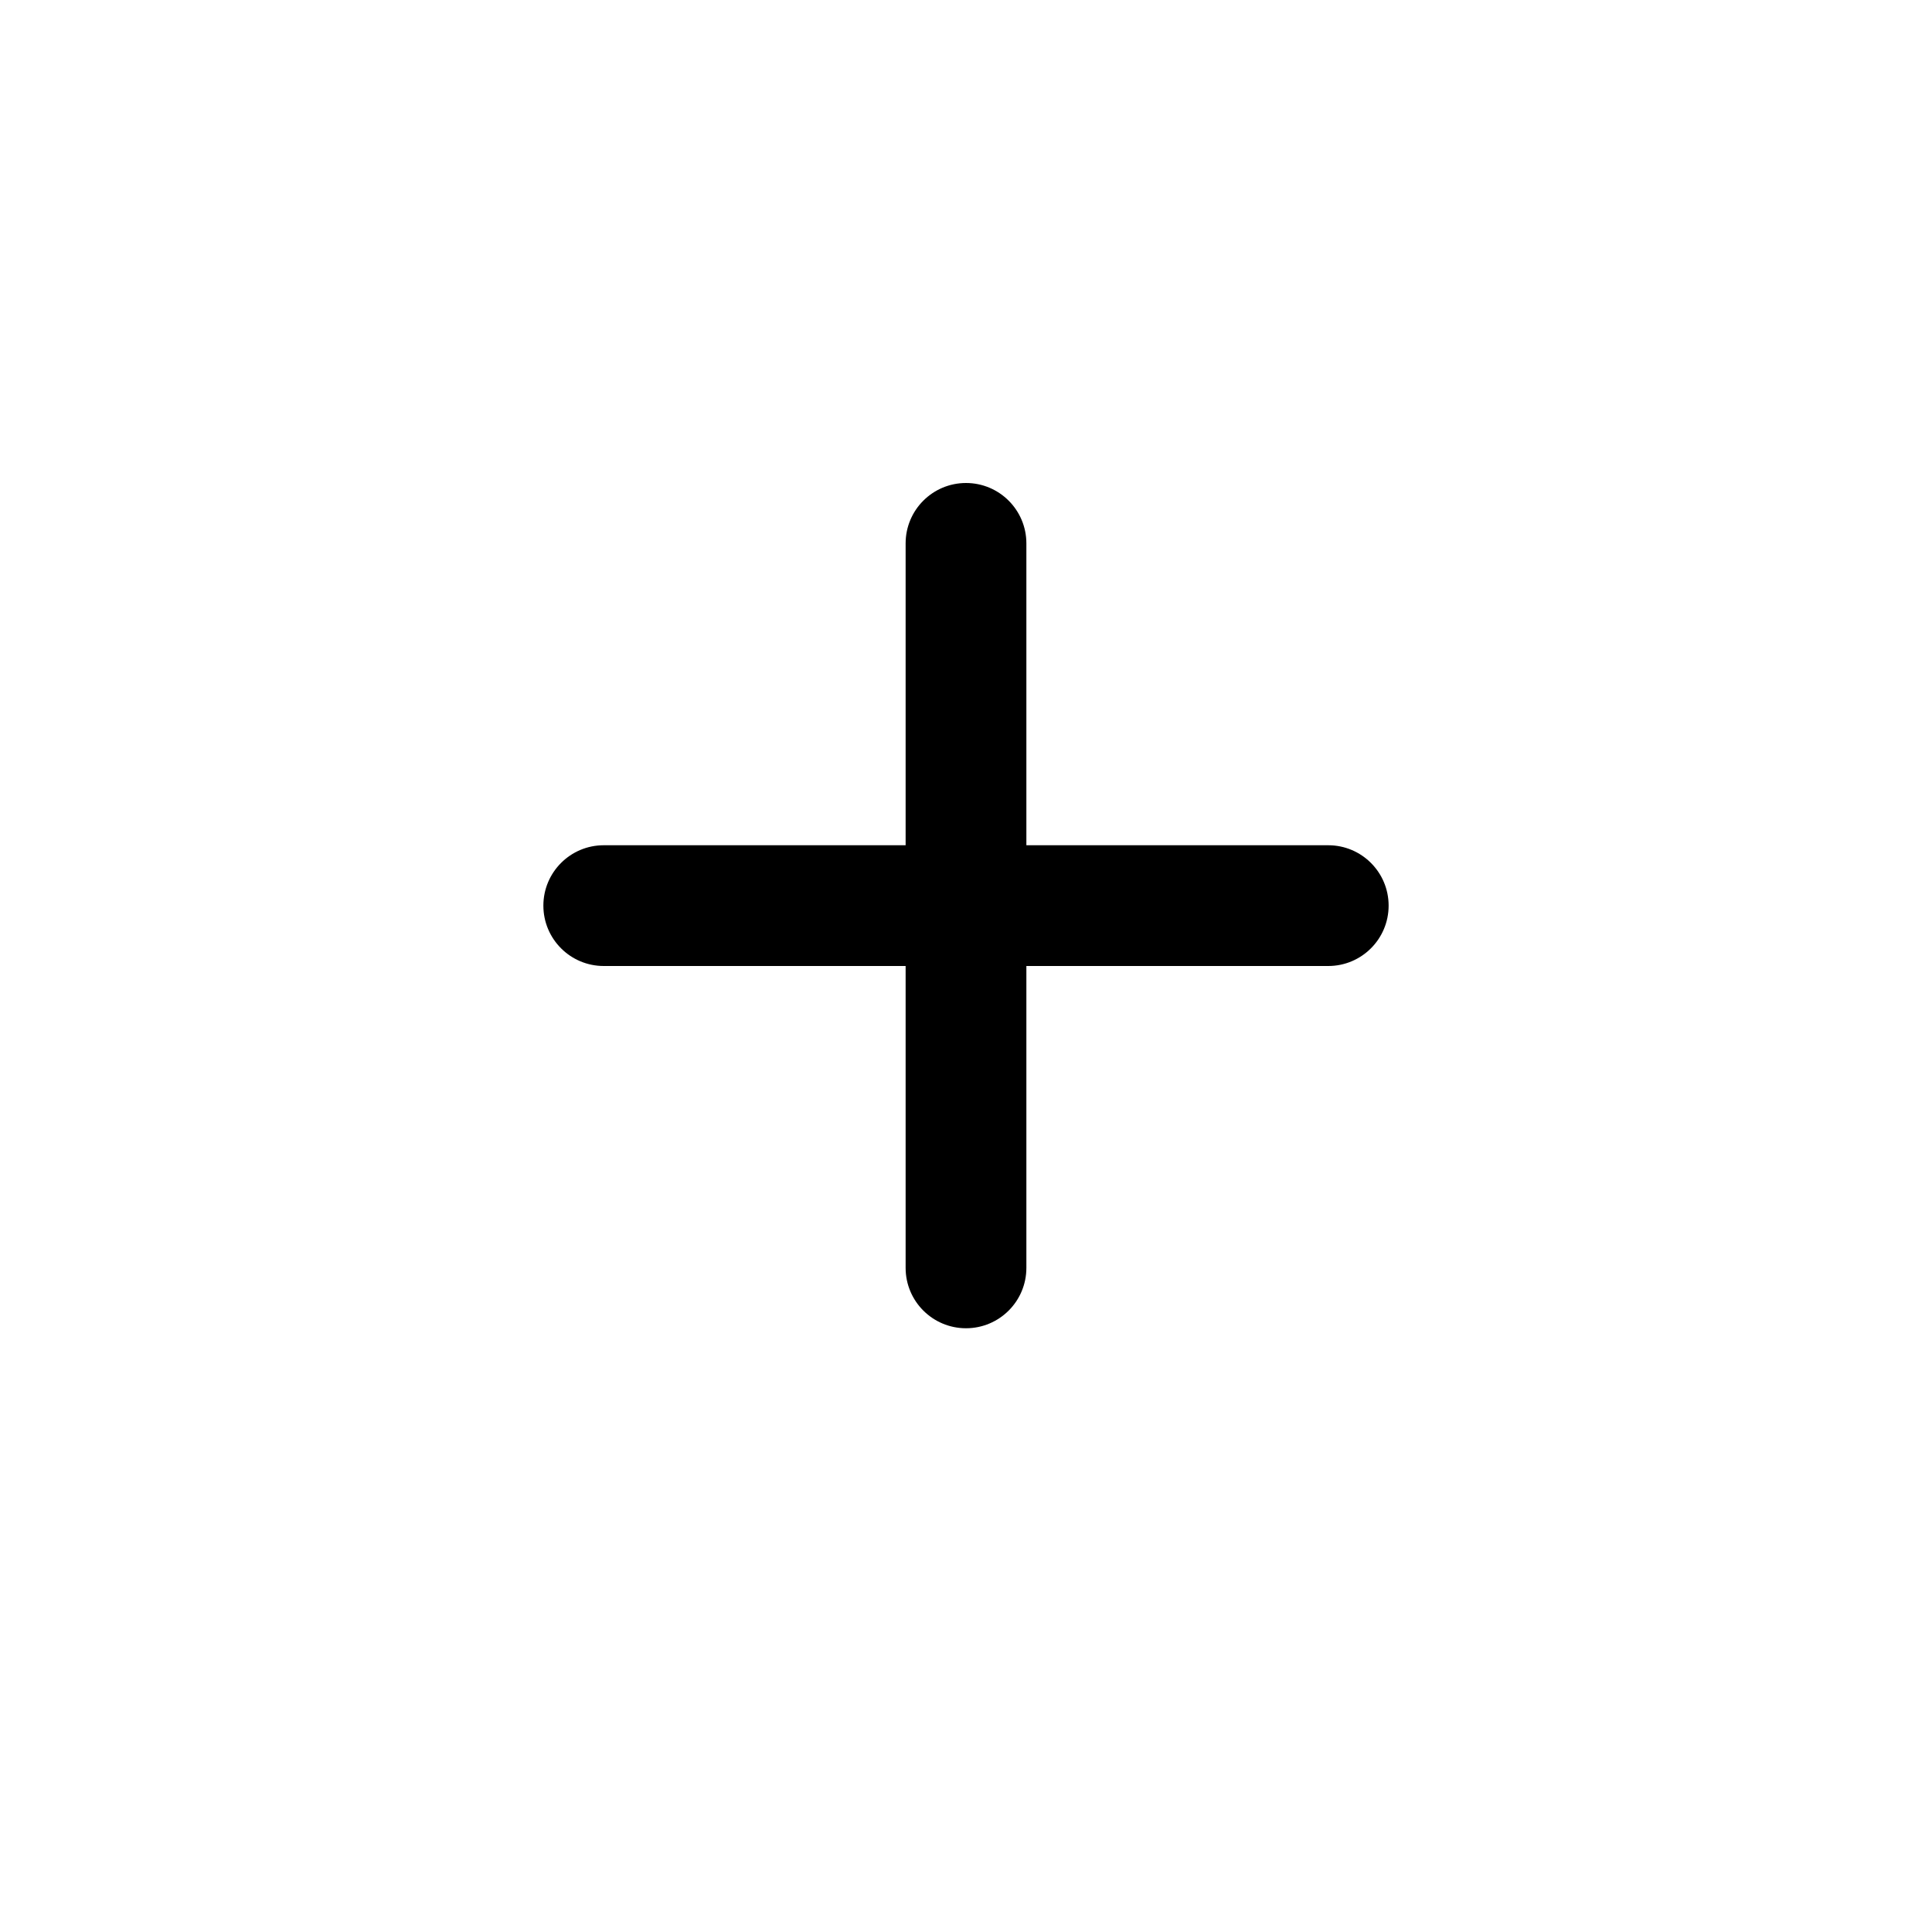
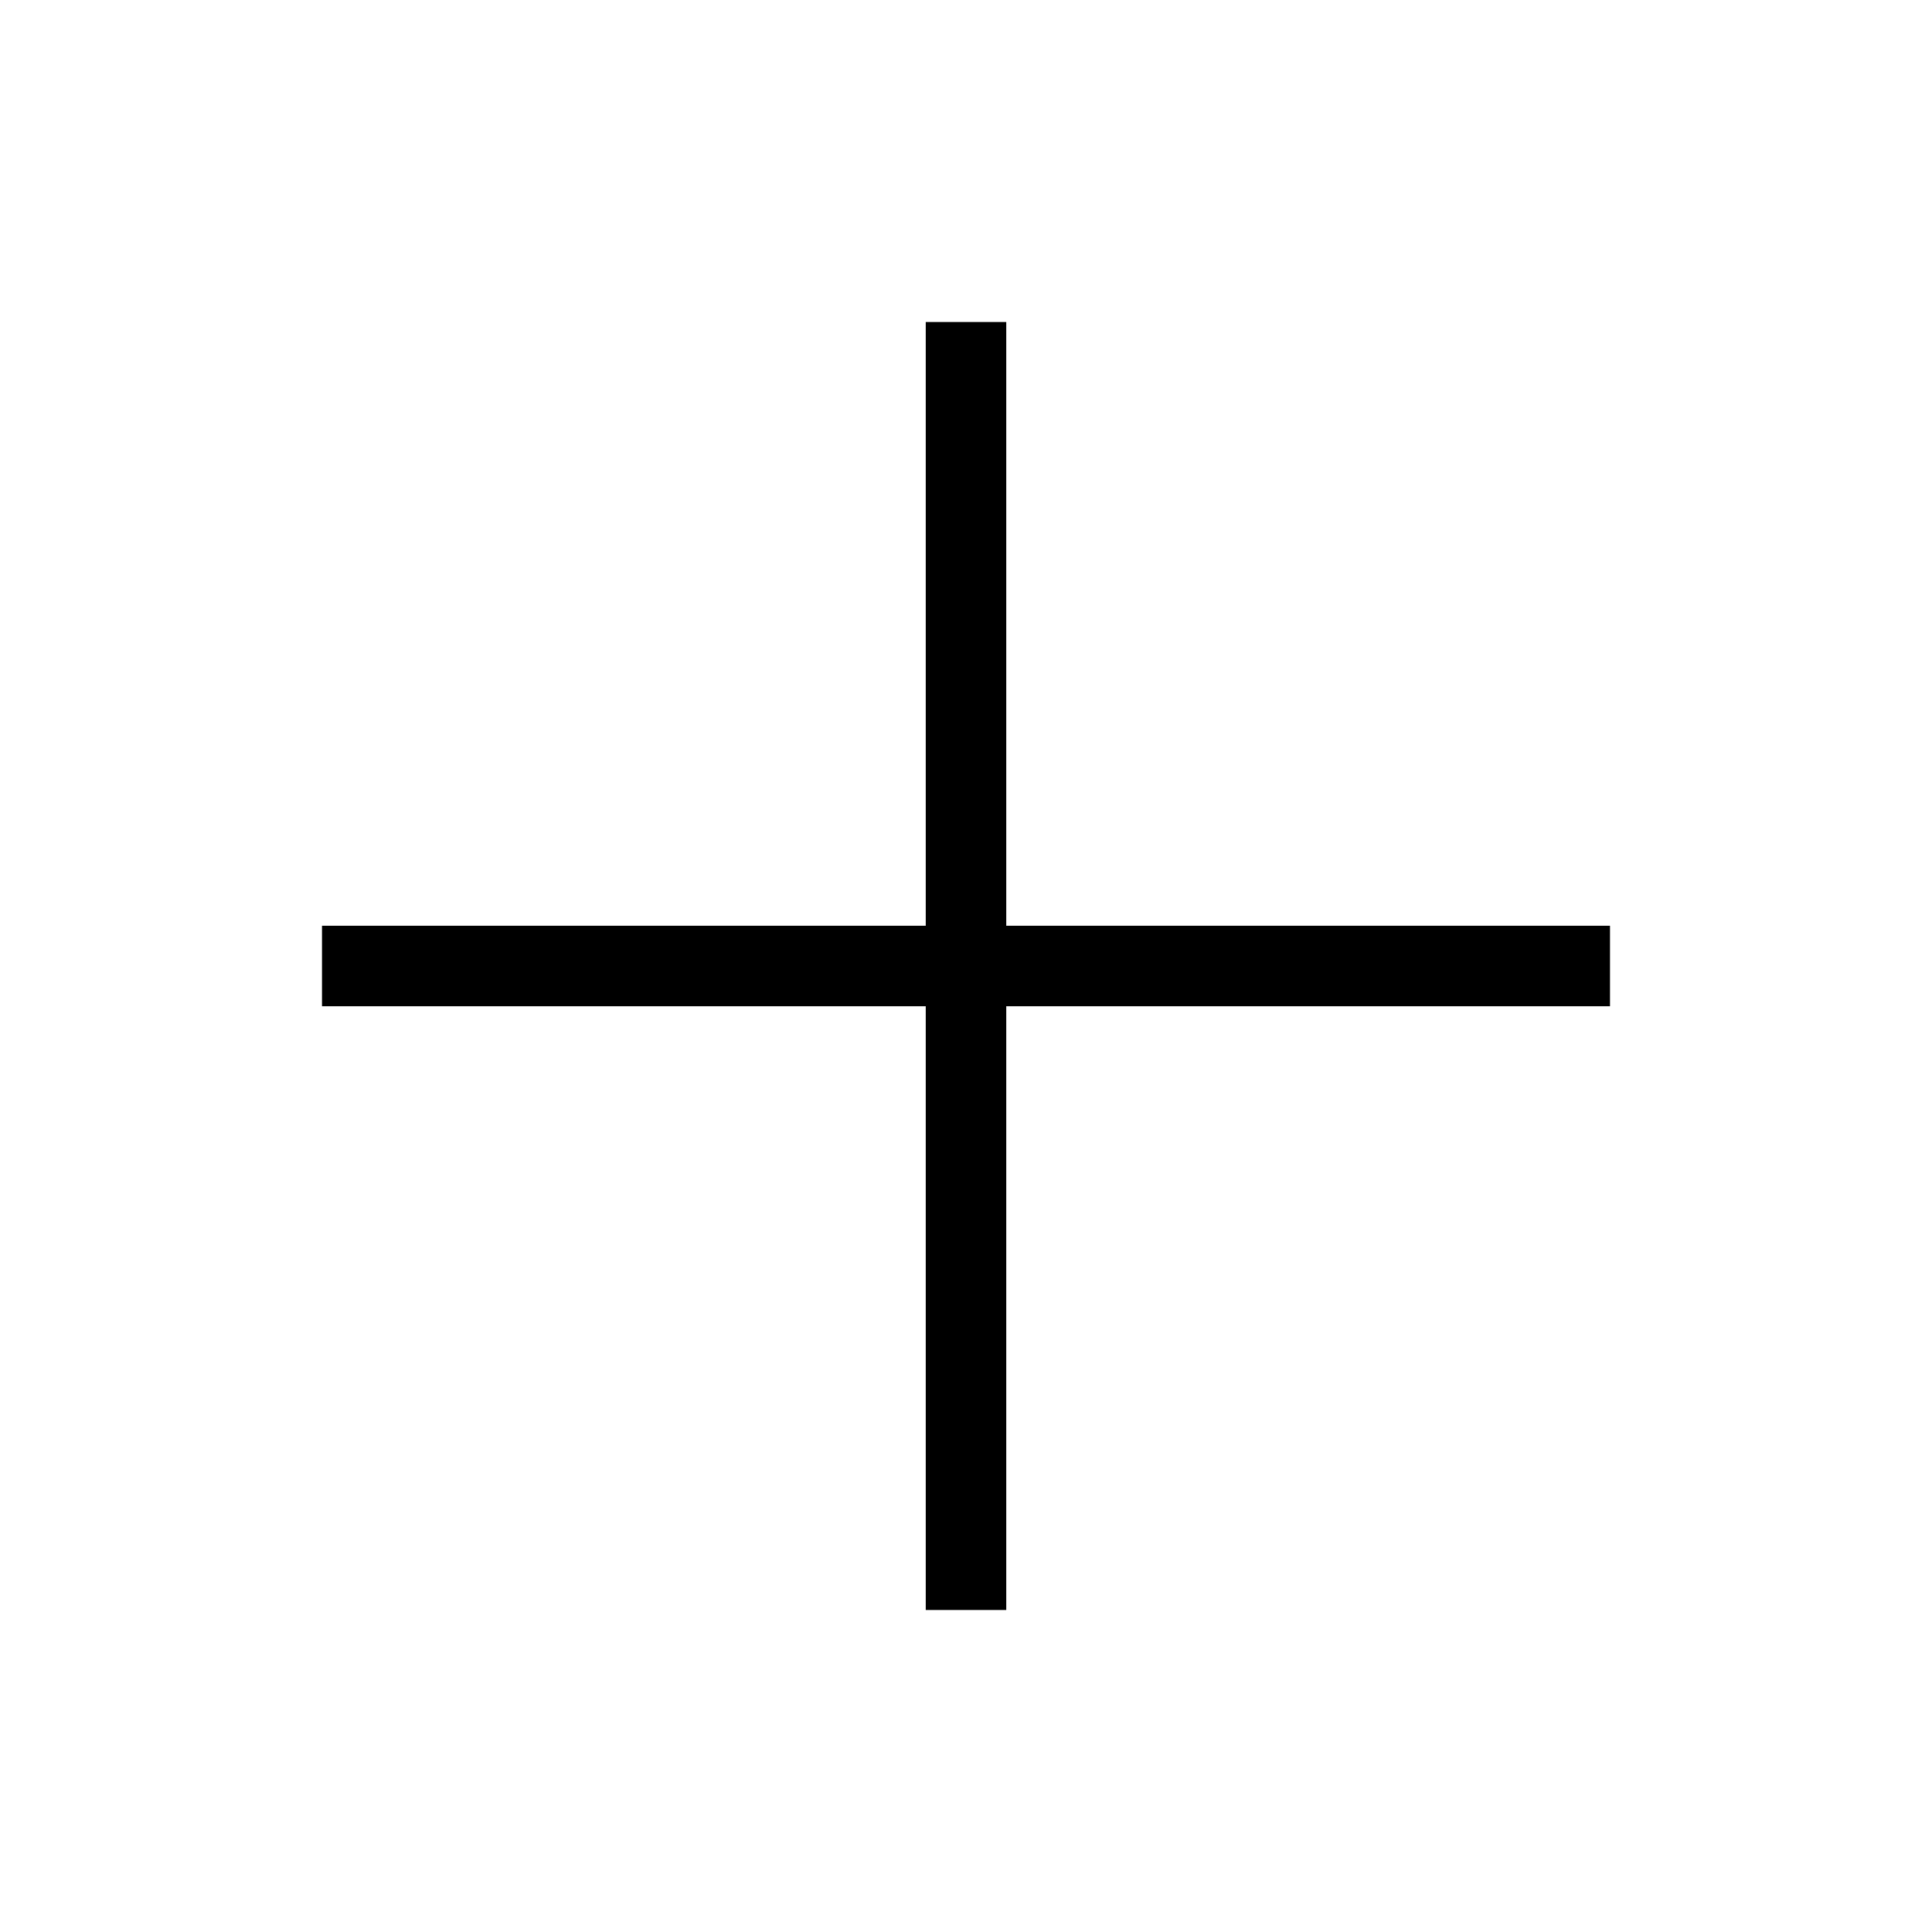
- <svg xmlns="http://www.w3.org/2000/svg" width="20" height="20" fill="currentColor" viewBox="0 0 16 16">
-   <path d="M8 4a.5.5 0 0 1 .5.5V7h2.5a.5.5 0 0 1 0 1H8.5v2.5a.5.5 0 0 1-1 0V8H5a.5.5 0 0 1 0-1h2.5V4.5A.5.5 0 0 1 8 4z" />
+ <svg xmlns="http://www.w3.org/2000/svg" className="icon" fill="none" viewBox="0 0 24 24" stroke="currentColor" width="20" height="20">
+   <path strokeLinecap="round" strokeLinejoin="round" strokeWidth="2" d="M12 4v16m8-8H4" />
</svg>
